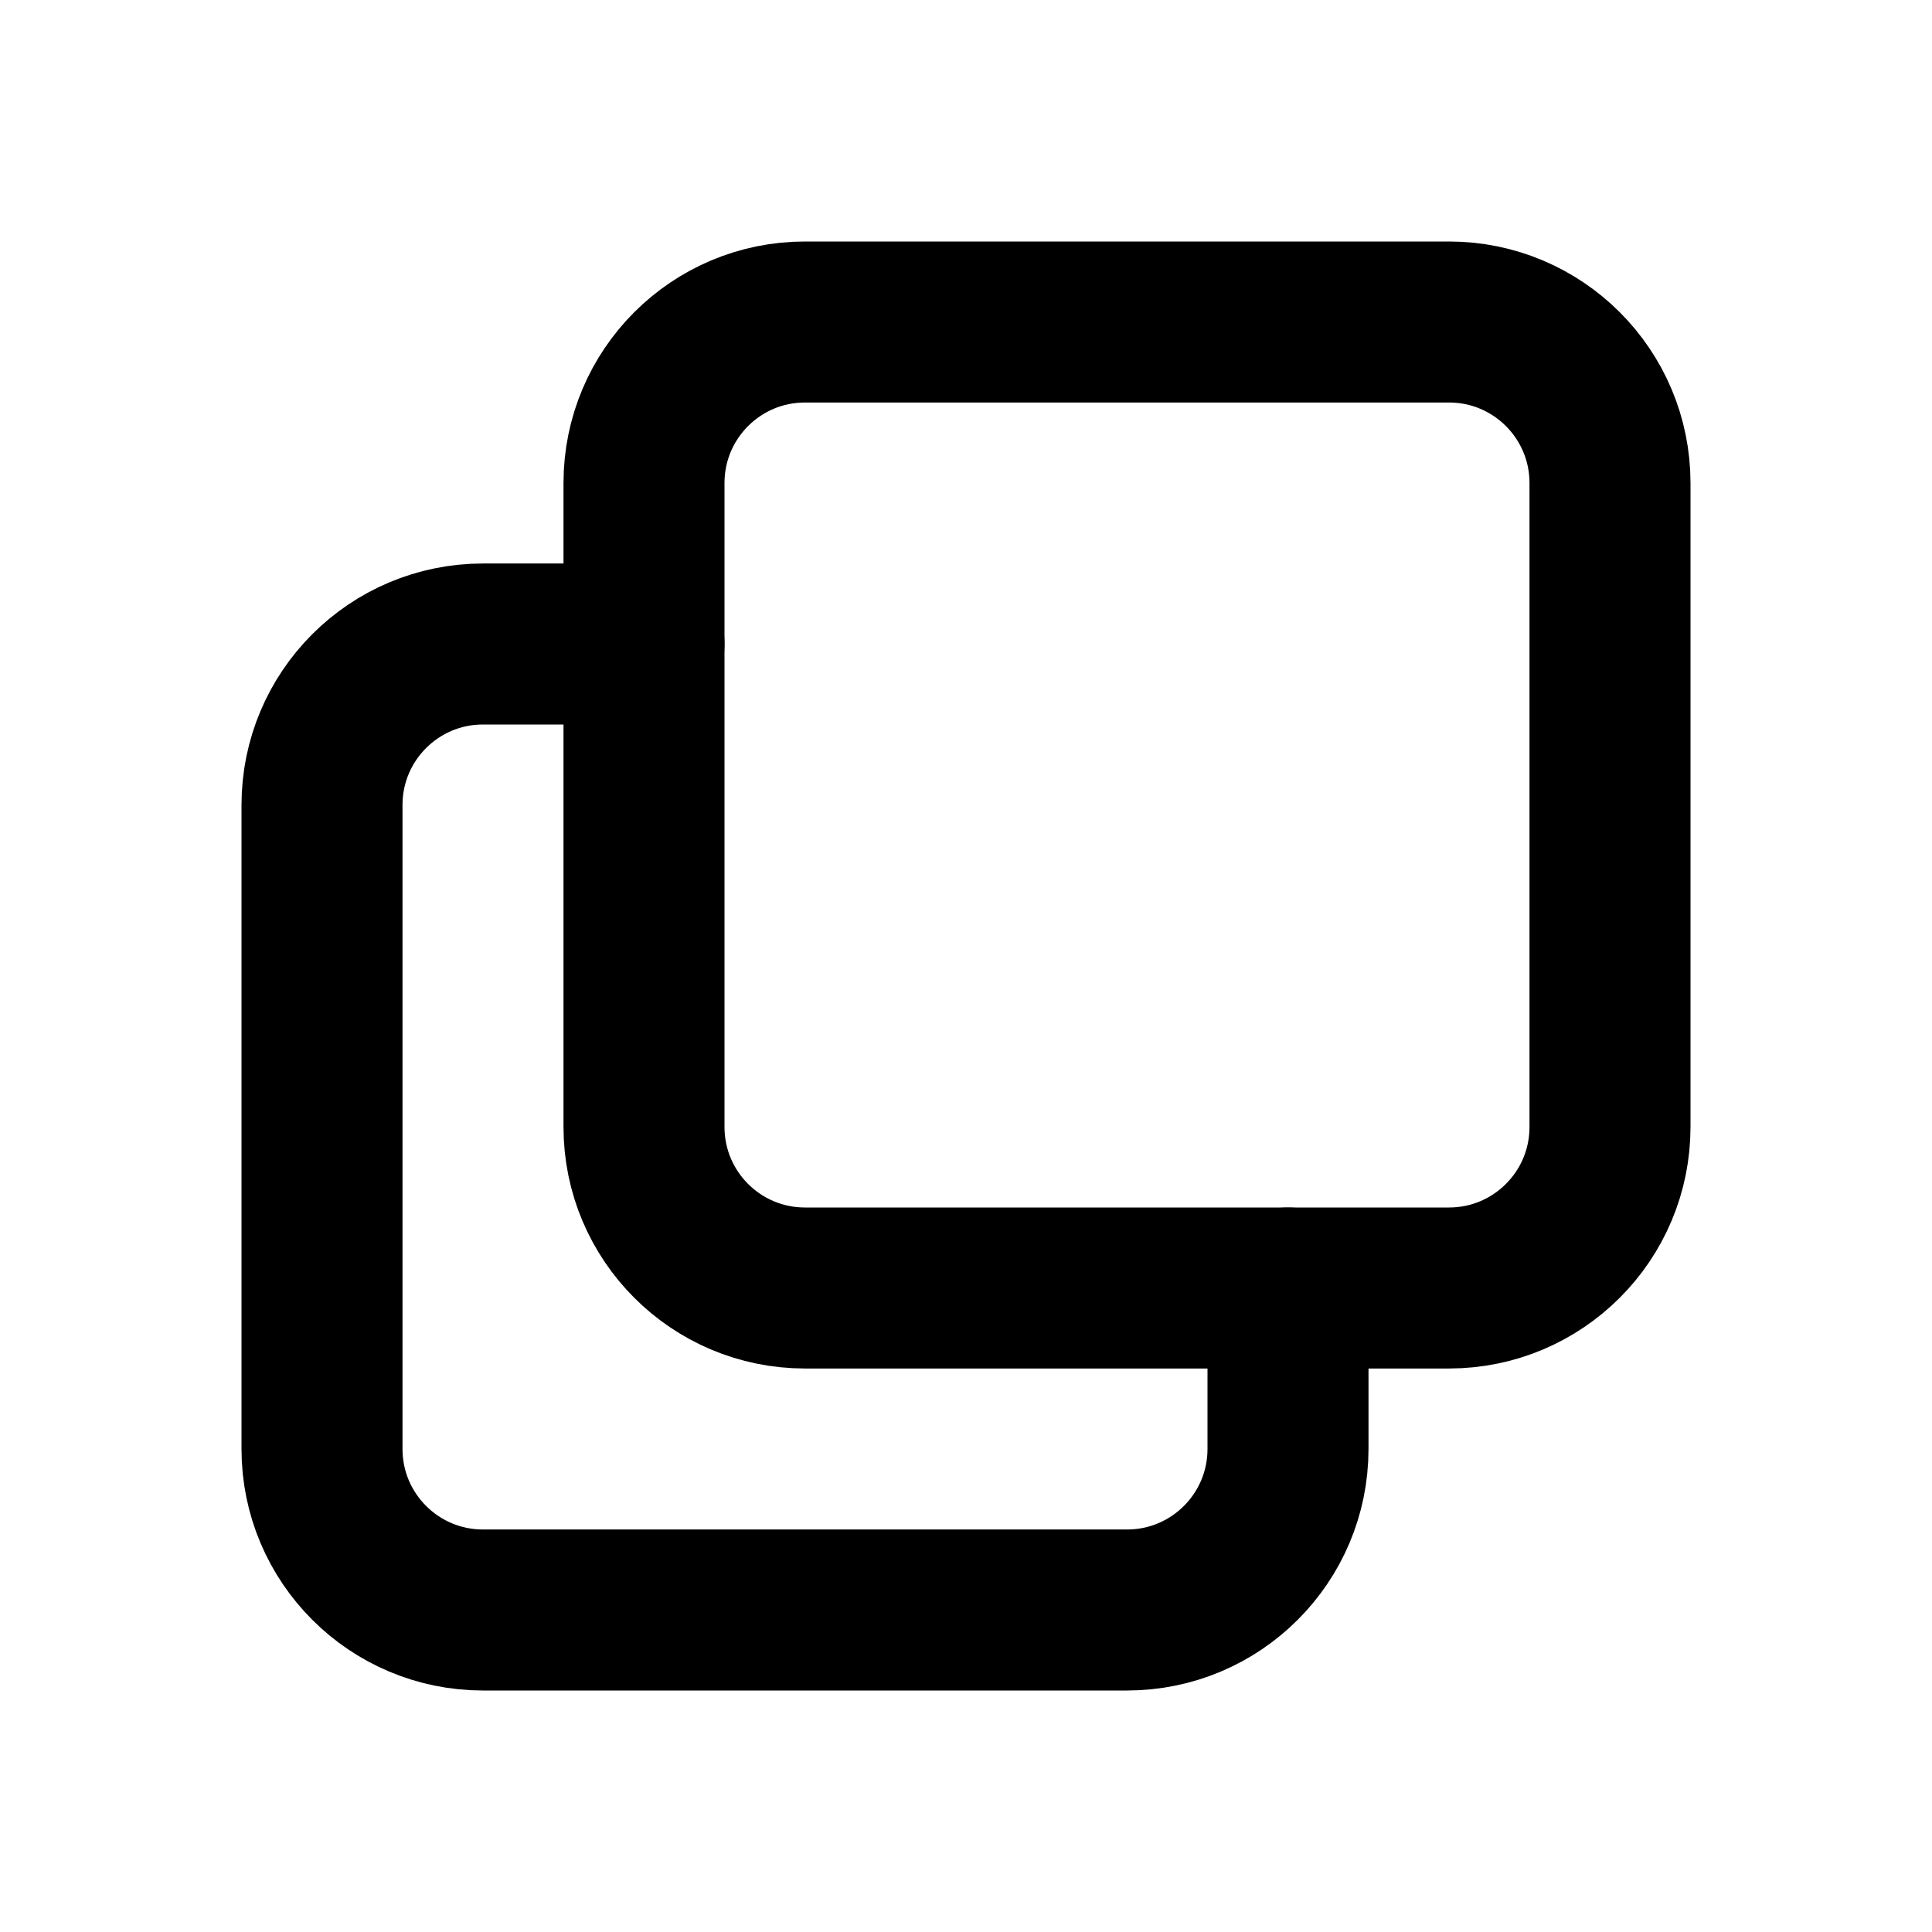
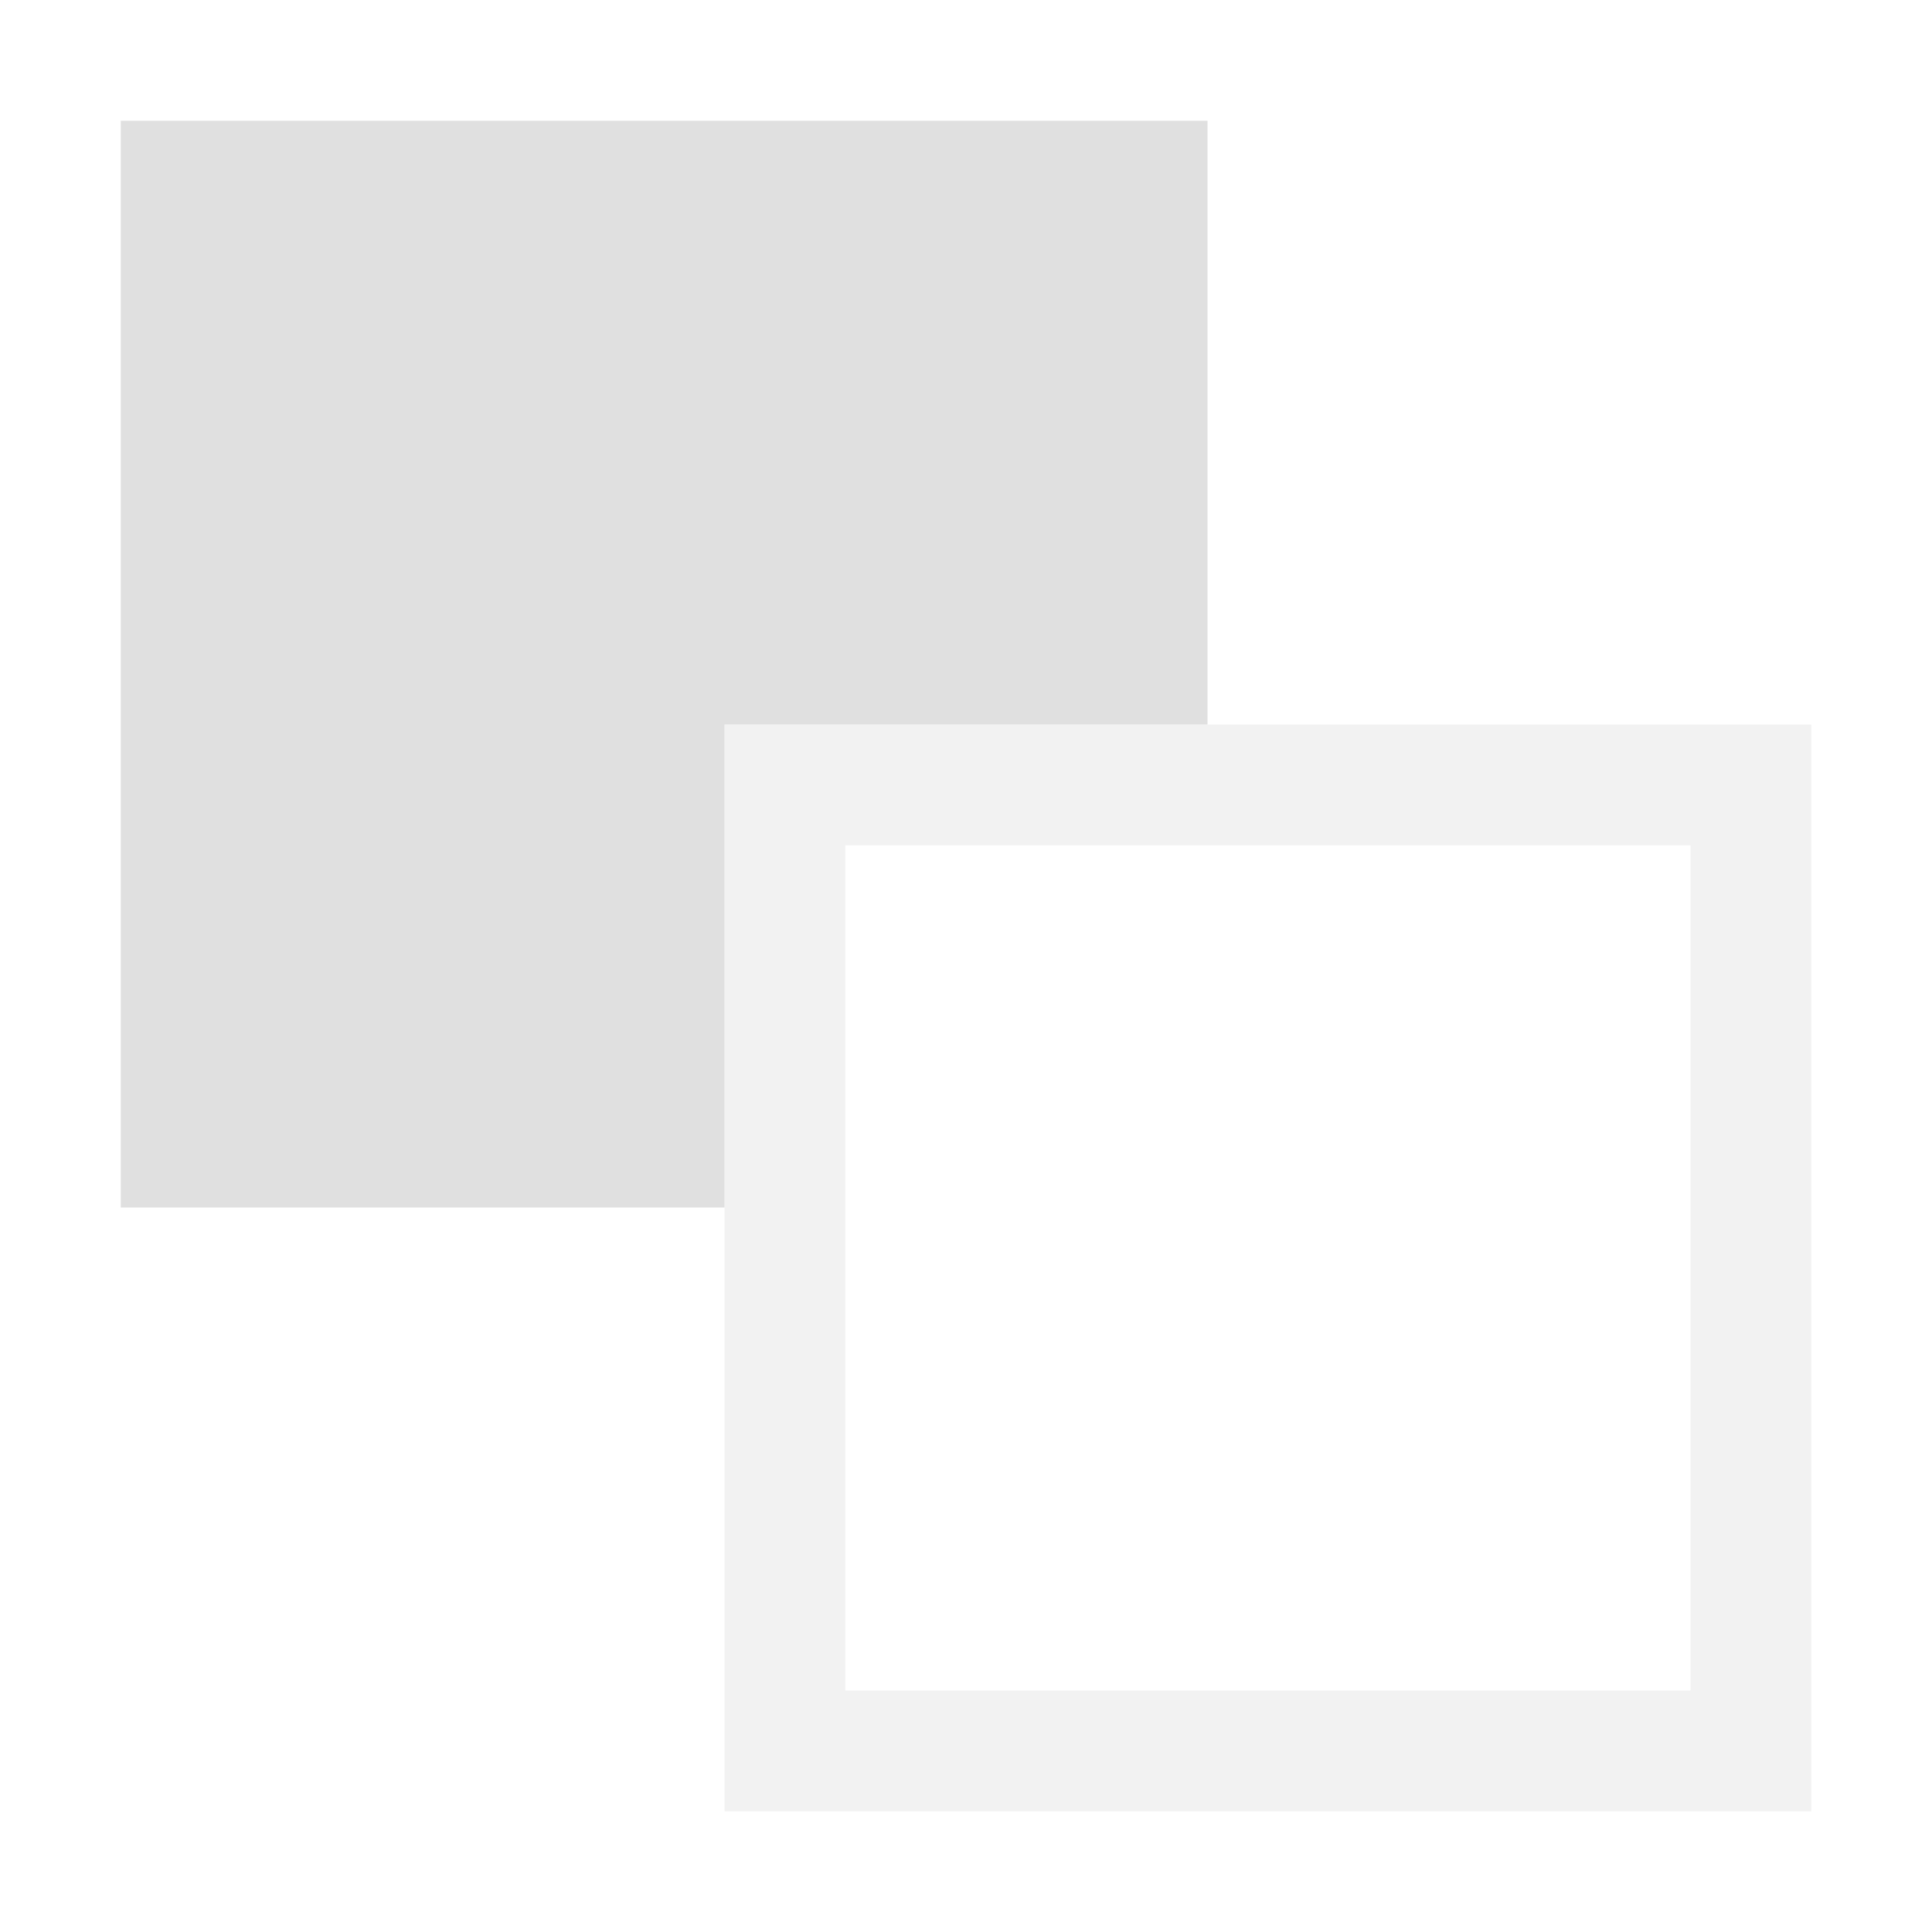
- <svg xmlns="http://www.w3.org/2000/svg" width="24" height="24" viewBox="0 0 24 24" fill="none" stroke="currentColor" stroke-width="2" stroke-linecap="round" stroke-linejoin="round" class="icon icon-tabler icons-tabler-outline icon-tabler-layers-subtract">
-   <path stroke="none" d="M0 0h24v24H0z" fill="none" />
-   <path d="M8 4m0 2a2 2 0 0 1 2 -2h8a2 2 0 0 1 2 2v8a2 2 0 0 1 -2 2h-8a2 2 0 0 1 -2 -2z" />
-   <path d="M16 16v2a2 2 0 0 1 -2 2h-8a2 2 0 0 1 -2 -2v-8a2 2 0 0 1 2 -2h2" />
+ <svg xmlns="http://www.w3.org/2000/svg" width="16" height="16" viewBox="0 0 16 16">
+   <path fill="#e0e0e0" d="M1 1h9v5H6v4H1z" />
+   <path fill="#e0e0e0" fill-opacity=".4" fill-rule="evenodd" d="M6 6h9v9H6zM7 7v7h7V7z" />
</svg>
